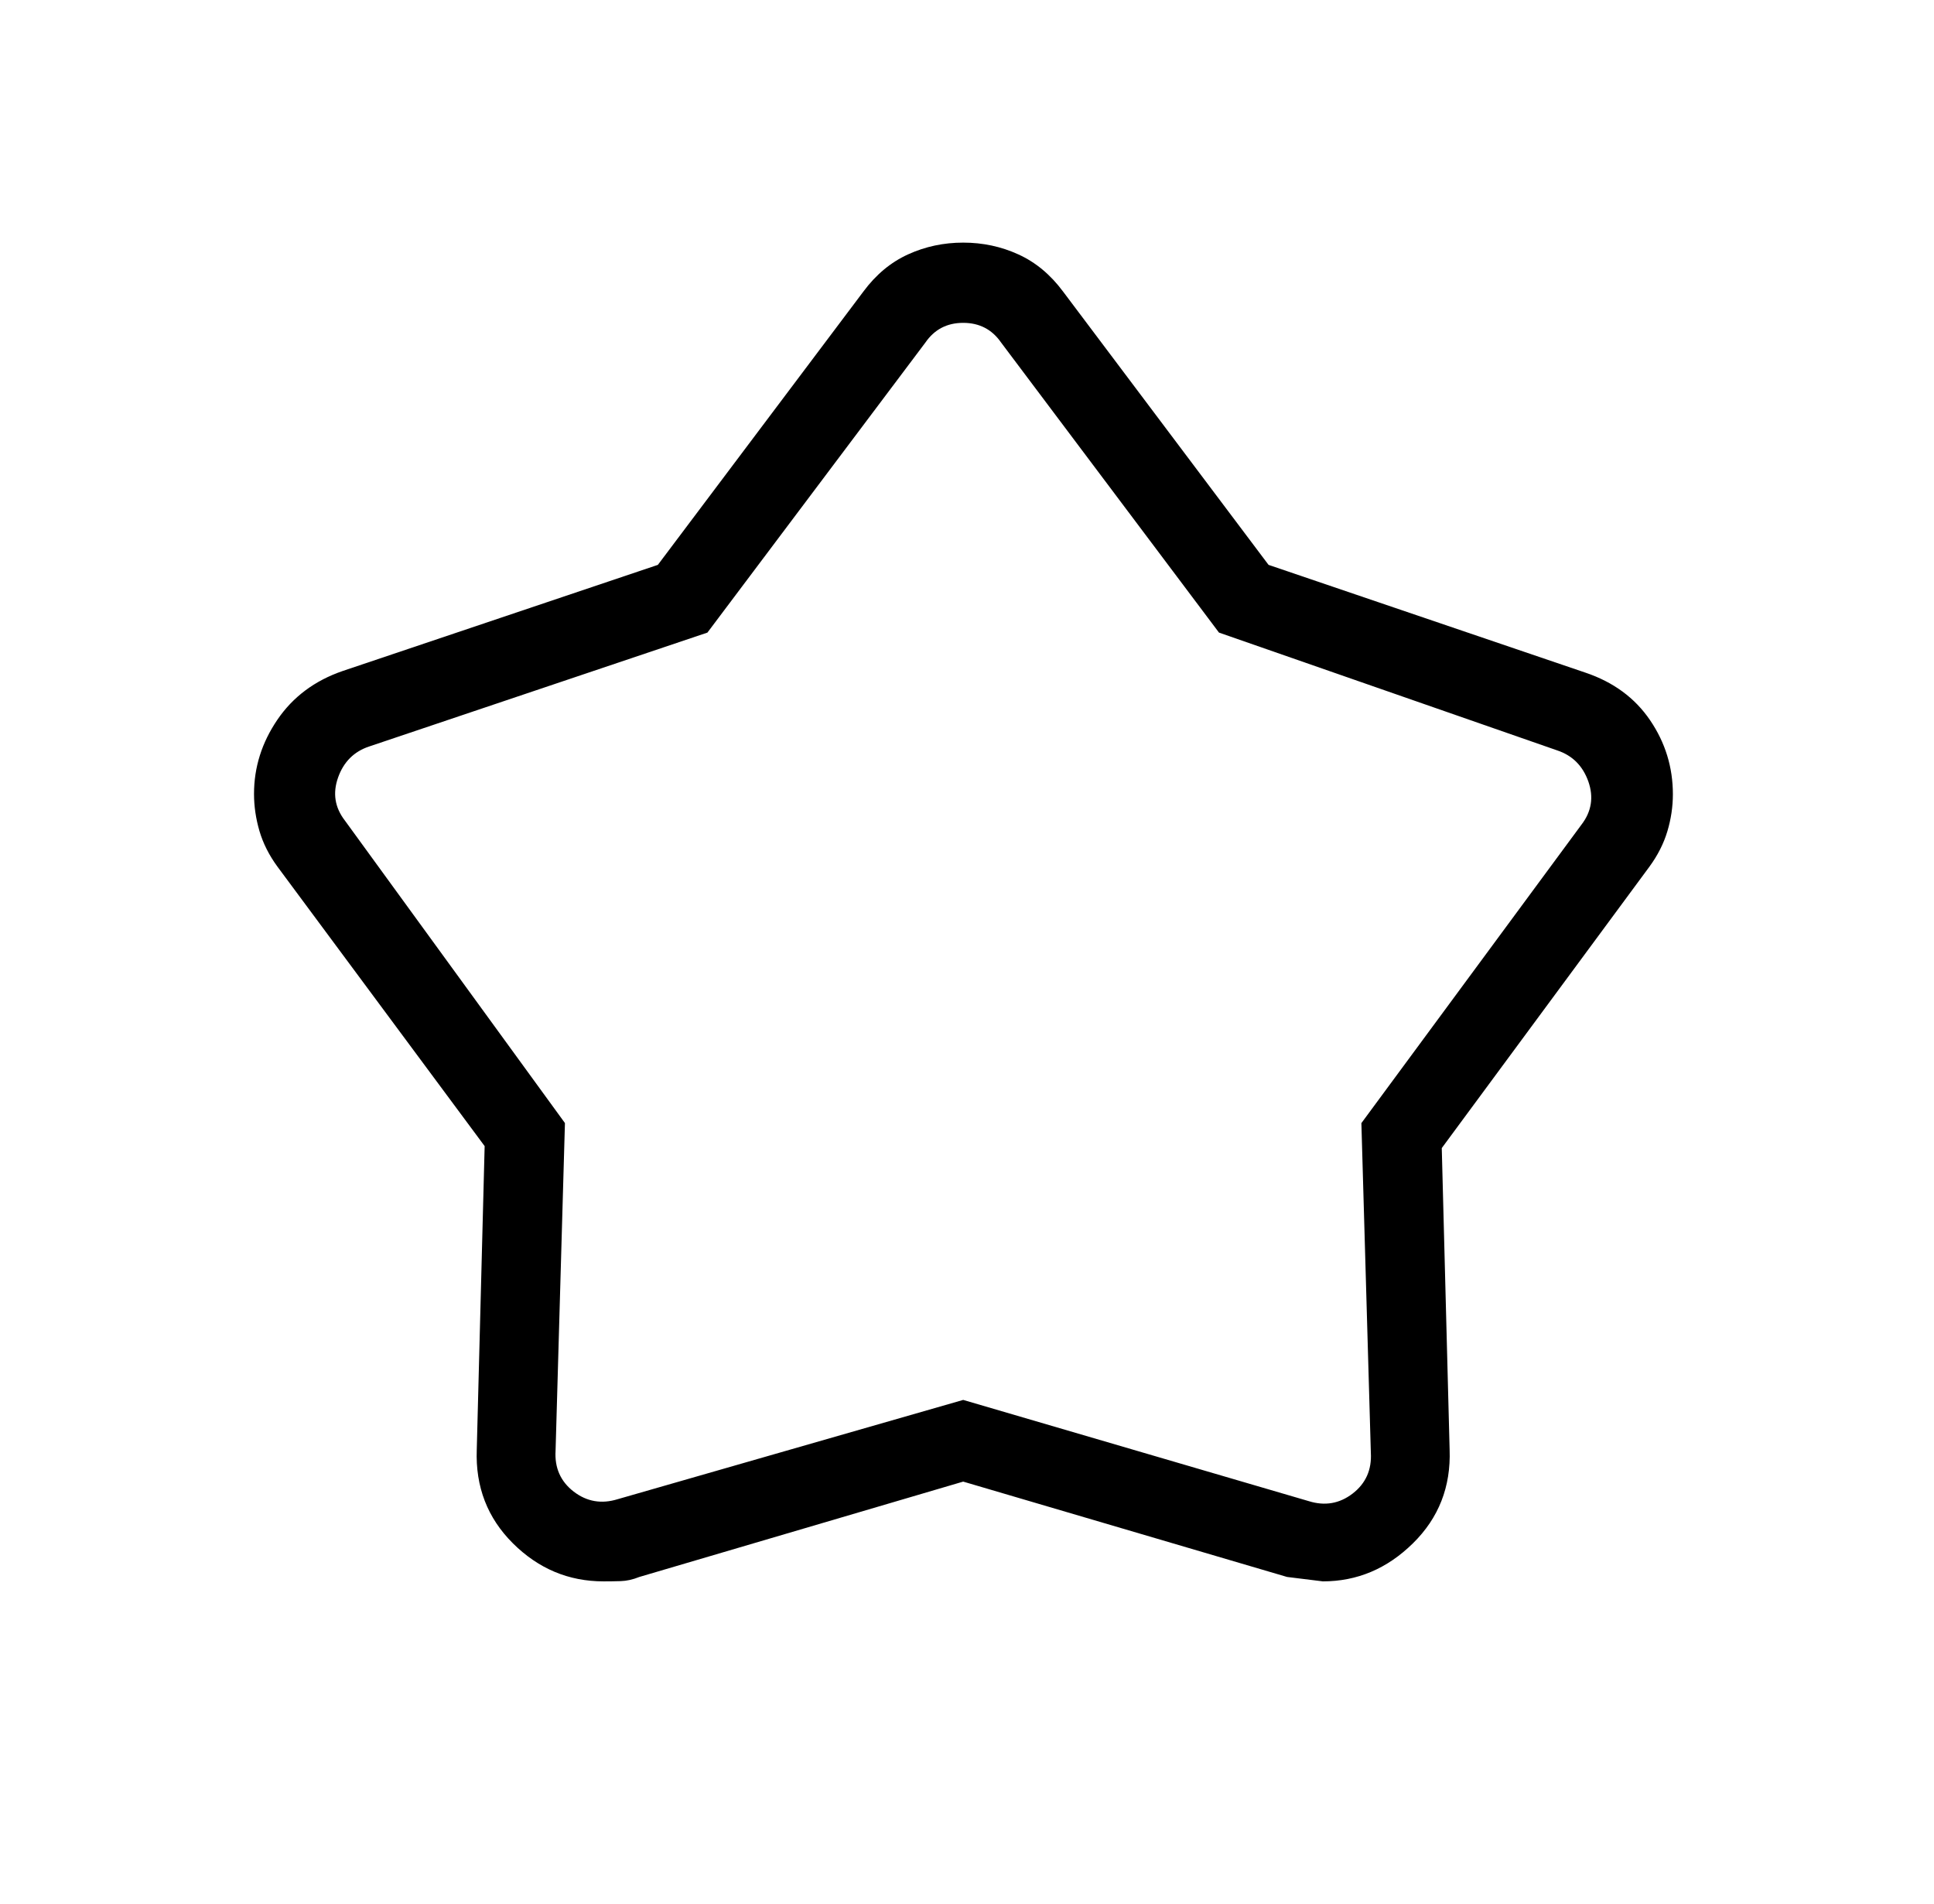
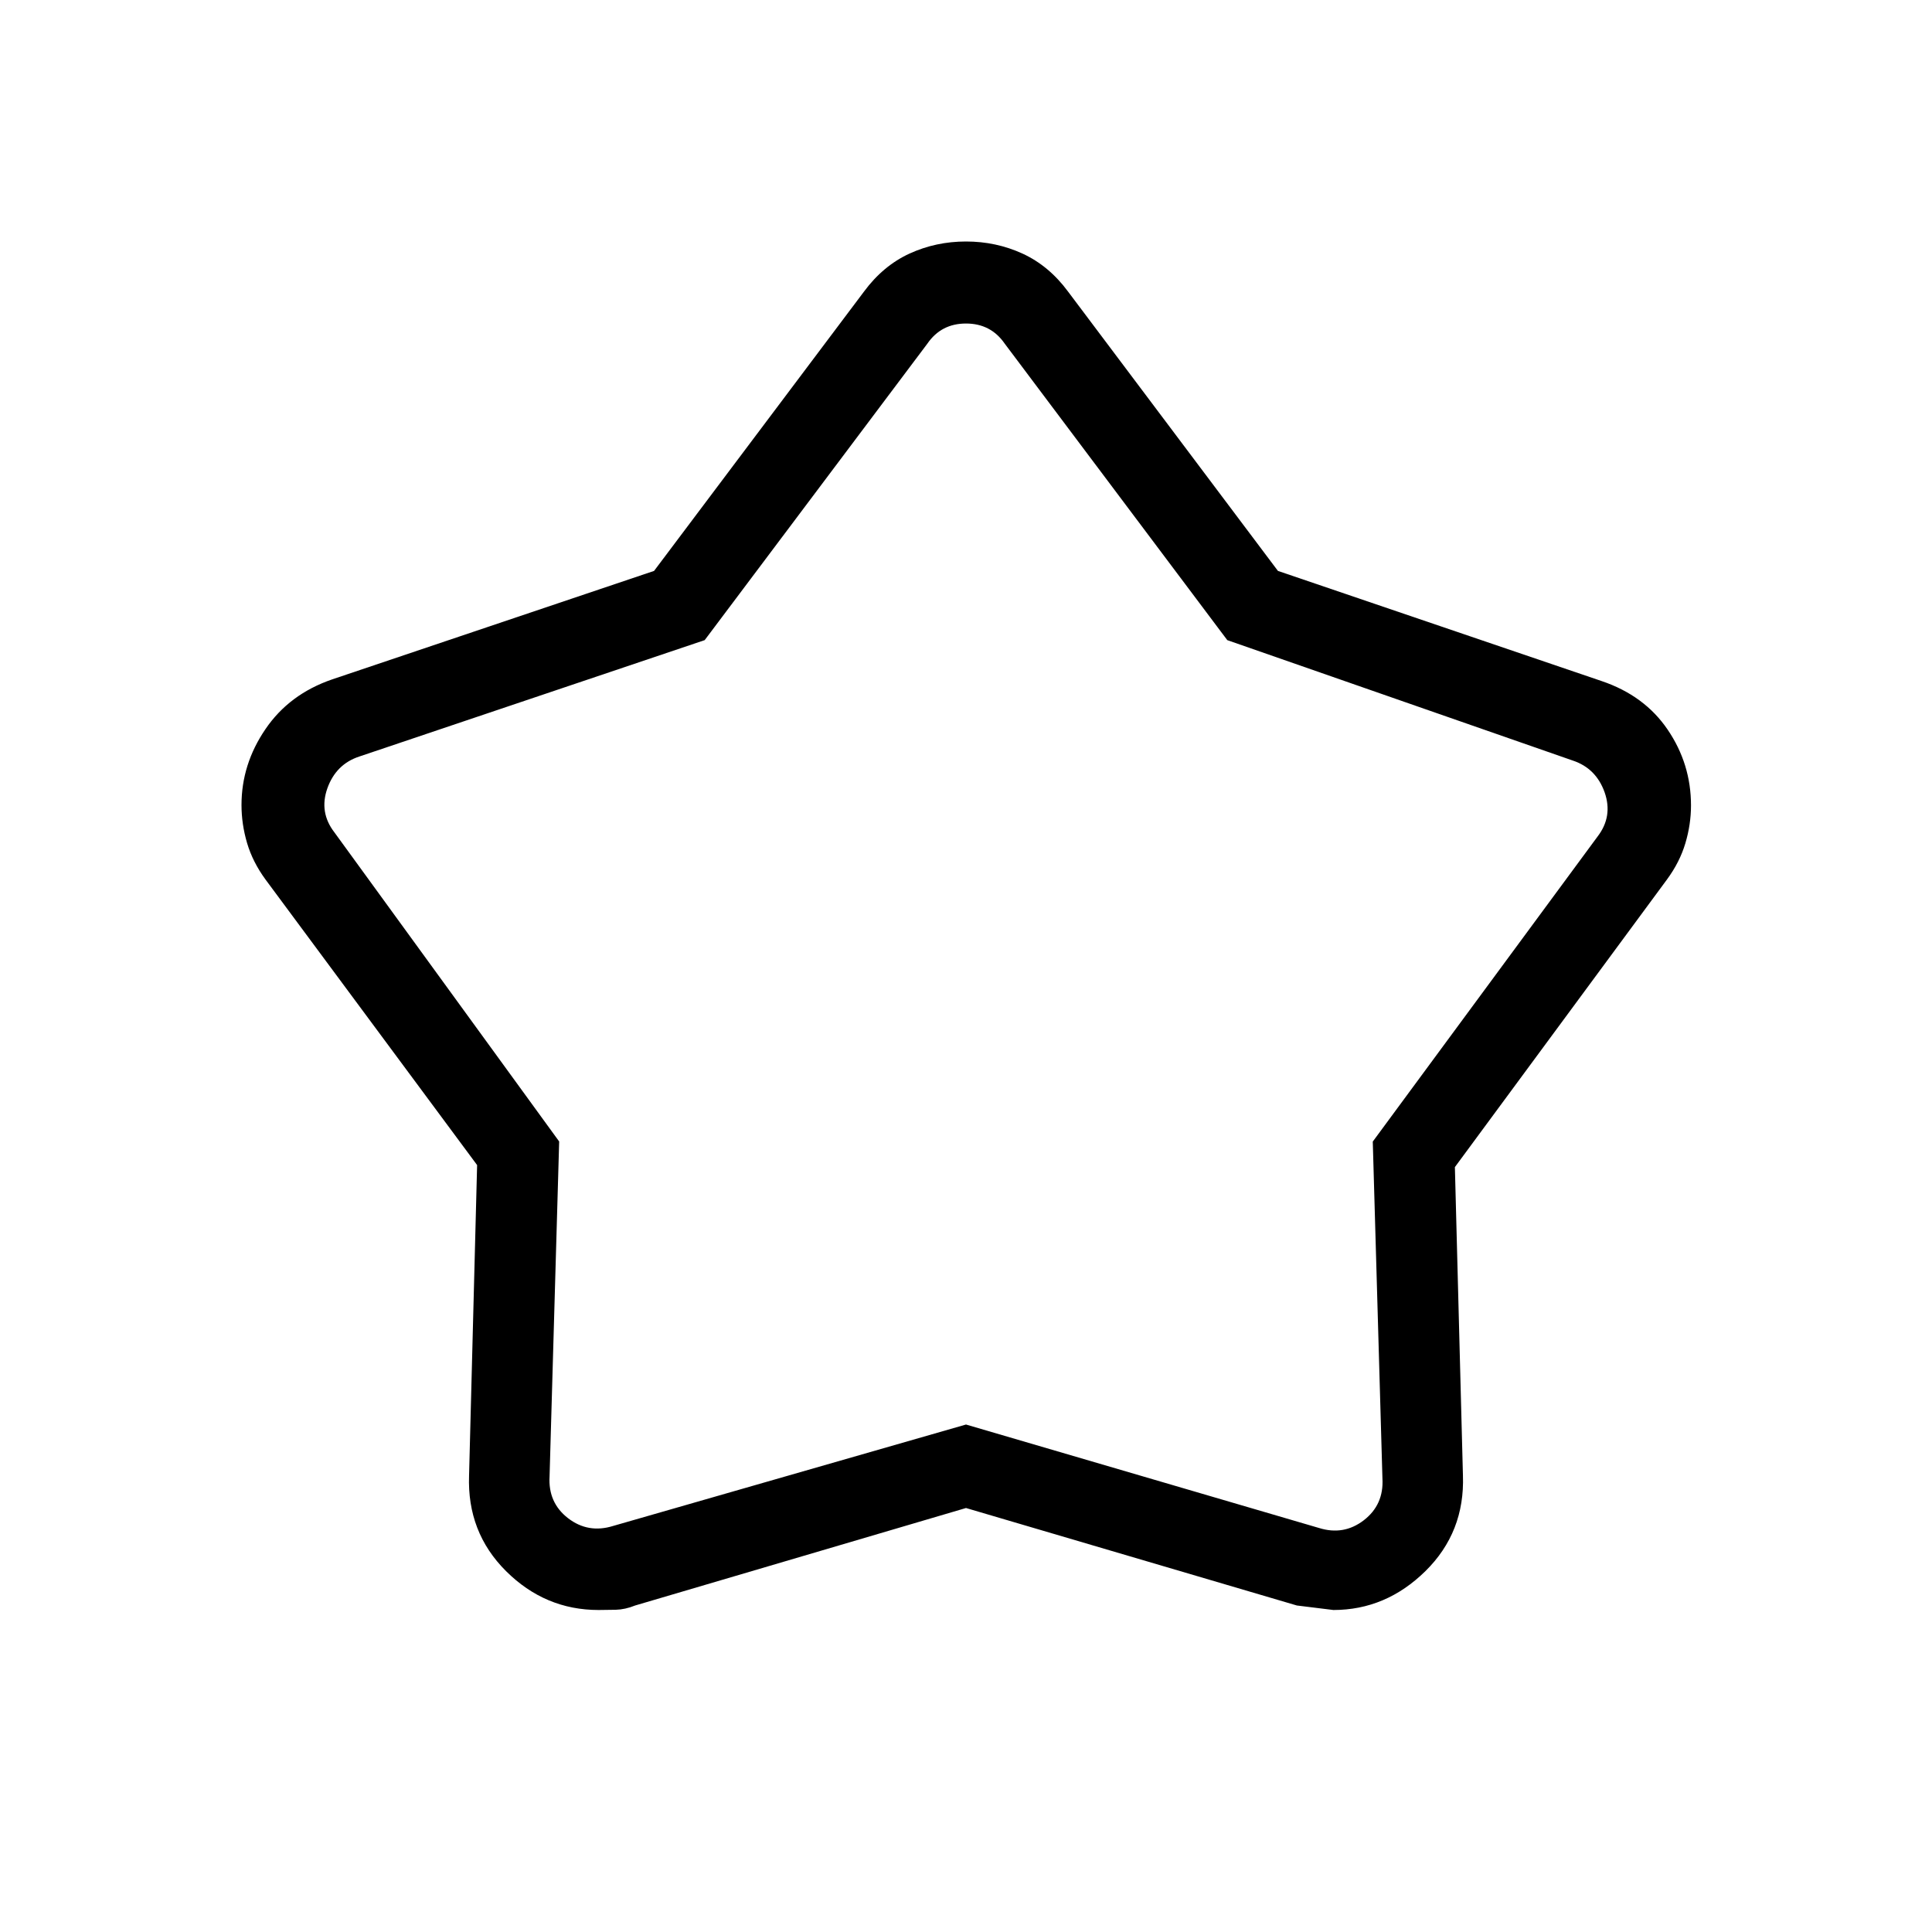
- <svg xmlns="http://www.w3.org/2000/svg" width="64" height="63" viewBox="0 0 64 63" fill="none">
-   <path d="M21.77 18.691L28.57 9.649C28.984 9.089 29.476 8.679 30.046 8.419C30.617 8.158 31.226 8.028 31.874 8.028C32.523 8.028 33.132 8.158 33.702 8.419C34.273 8.679 34.764 9.089 35.178 9.646L41.979 18.691L52.462 22.256C53.39 22.568 54.104 23.094 54.605 23.832C55.108 24.572 55.359 25.389 55.359 26.281C55.359 26.693 55.298 27.102 55.176 27.509C55.054 27.915 54.856 28.305 54.582 28.679L47.711 37.989L47.971 47.969C48.015 49.196 47.61 50.229 46.756 51.068C45.903 51.907 44.909 52.326 43.776 52.326L42.592 52.18L31.874 49.025L21.157 52.18C20.942 52.267 20.733 52.313 20.531 52.318C20.328 52.324 20.142 52.326 19.973 52.326C18.817 52.326 17.818 51.907 16.974 51.068C16.131 50.229 15.732 49.197 15.777 47.972L16.038 37.924L9.183 28.679C8.906 28.302 8.707 27.908 8.586 27.498C8.466 27.088 8.406 26.678 8.406 26.268C8.406 25.389 8.664 24.571 9.18 23.814C9.695 23.058 10.415 22.521 11.339 22.203L21.77 18.691ZM23.41 20.932L12.218 24.7C11.716 24.866 11.372 25.209 11.188 25.726C11.004 26.244 11.079 26.72 11.415 27.154L18.695 37.161L18.385 48.001C18.35 48.569 18.55 49.02 18.985 49.356C19.419 49.689 19.905 49.773 20.443 49.606L31.874 46.322L43.309 49.671C43.843 49.838 44.327 49.754 44.761 49.421C45.196 49.086 45.397 48.634 45.364 48.066L45.051 37.163L52.334 27.287C52.668 26.853 52.743 26.376 52.561 25.857C52.376 25.339 52.033 24.997 51.531 24.83L40.339 20.932L33.129 11.335C32.828 10.9 32.41 10.683 31.874 10.683C31.339 10.683 30.922 10.9 30.623 11.335L23.41 20.932Z" fill="black" />
+ <svg xmlns="http://www.w3.org/2000/svg" width="66" height="66" viewBox="0 0 66 66" fill="none">
+   <path d="M22.344 19.503L29.516 9.96C29.952 9.37 30.471 8.938 31.072 8.662C31.674 8.387 32.316 8.25 33 8.25C33.684 8.25 34.326 8.387 34.928 8.662C35.529 8.938 36.048 9.369 36.484 9.958L43.656 19.503L54.711 23.265C55.69 23.595 56.444 24.15 56.972 24.929C57.502 25.71 57.767 26.571 57.767 27.514C57.767 27.948 57.702 28.38 57.574 28.809C57.446 29.238 57.237 29.65 56.947 30.044L49.701 39.87L49.976 50.402C50.022 51.696 49.594 52.786 48.694 53.672C47.794 54.557 46.746 55 45.551 55L44.303 54.846L33 51.516L21.698 54.846C21.47 54.938 21.25 54.986 21.038 54.992C20.823 54.997 20.627 55 20.449 55C19.23 55 18.176 54.557 17.287 53.672C16.397 52.786 15.977 51.697 16.024 50.405L16.299 39.801L9.069 30.044C8.778 29.646 8.568 29.231 8.44 28.798C8.313 28.365 8.25 27.933 8.25 27.5C8.25 26.572 8.522 25.709 9.067 24.91C9.609 24.112 10.368 23.546 11.344 23.21L22.344 19.503ZM24.073 21.868L12.271 25.845C11.741 26.02 11.379 26.382 11.184 26.928C10.99 27.474 11.07 27.977 11.424 28.435L19.102 38.995L18.774 50.435C18.738 51.035 18.948 51.511 19.407 51.865C19.865 52.217 20.378 52.305 20.944 52.129L33 48.664L45.059 52.198C45.622 52.374 46.132 52.286 46.59 51.934C47.049 51.58 47.261 51.103 47.226 50.504L46.896 38.998L54.577 28.575C54.928 28.117 55.008 27.614 54.816 27.066C54.621 26.519 54.259 26.158 53.73 25.982L41.926 21.868L34.323 11.74C34.006 11.281 33.565 11.052 33 11.052C32.435 11.052 31.995 11.281 31.68 11.74L24.073 21.868Z" fill="black" />
</svg>
